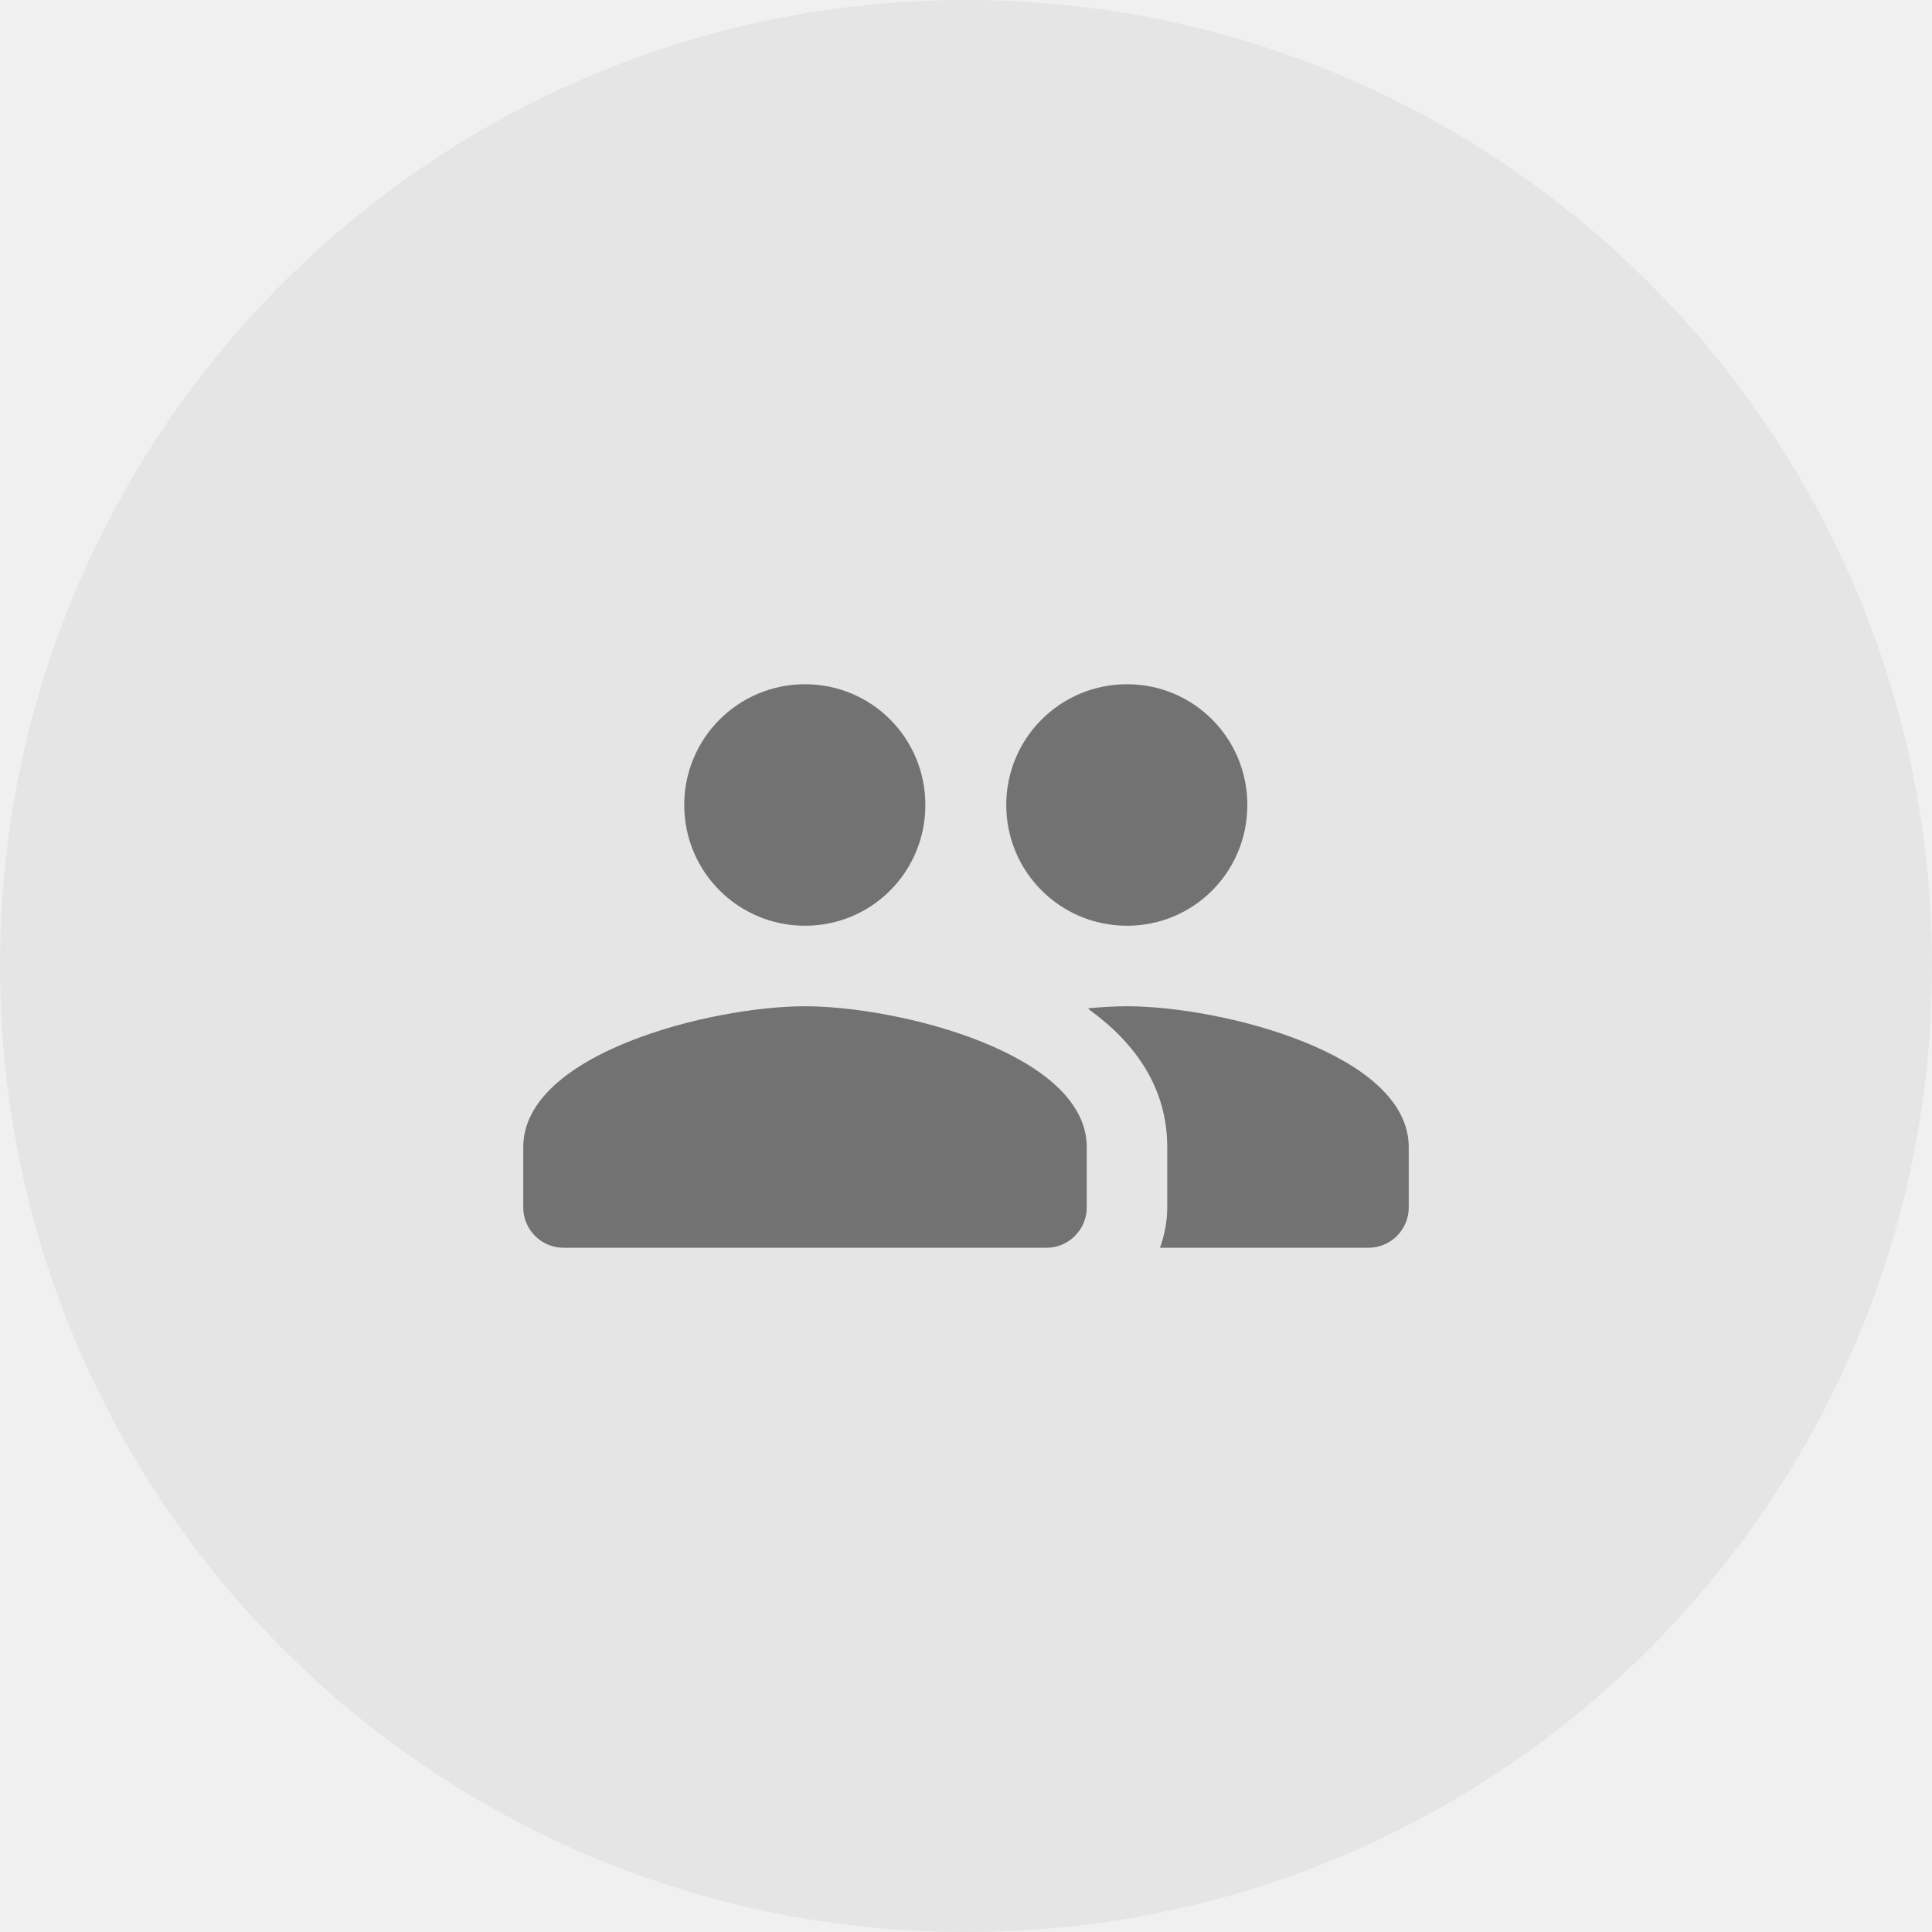
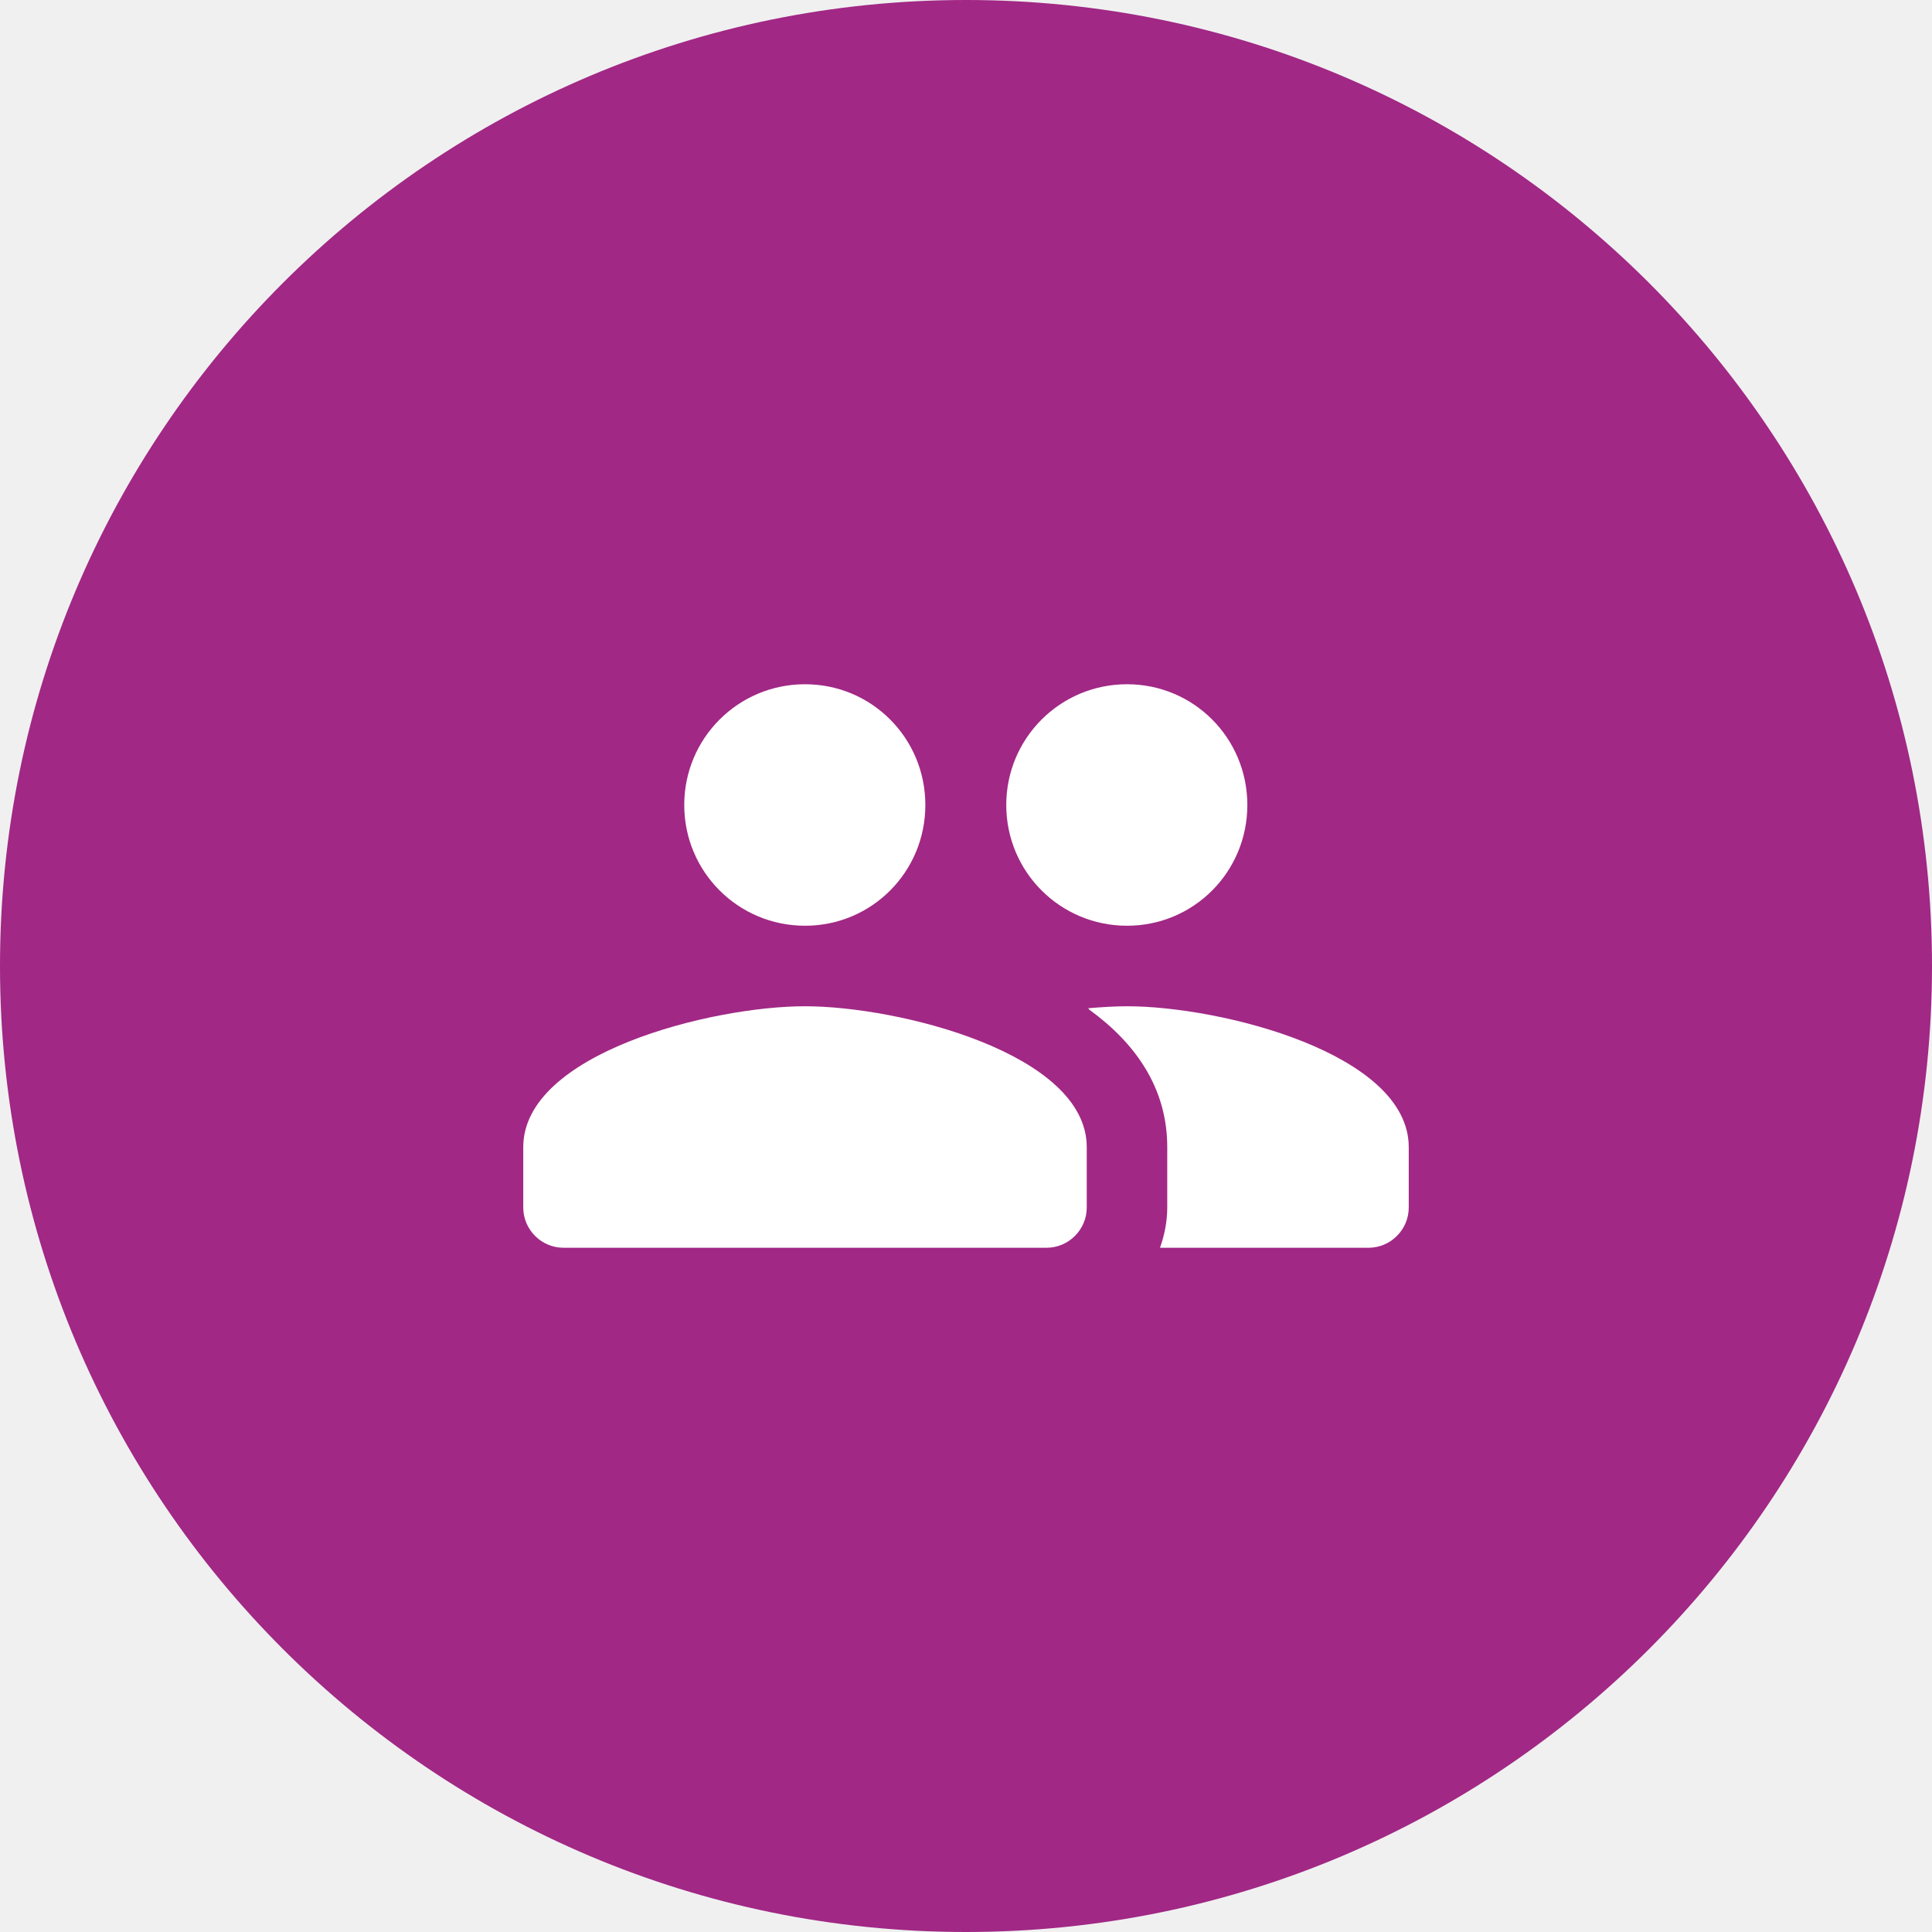
<svg xmlns="http://www.w3.org/2000/svg" width="80px" height="80px" viewBox="0 0 80 80" version="1.1">
-   <g id="Icon/Cards/Groups/Default" stroke="none" stroke-width="1" fill="none" fill-rule="evenodd">
-     <circle id="Oval" fill-opacity="0.05" fill="#000000" fill-rule="nonzero" cx="40" cy="40" r="40" />
+   <g id="Icon/Cards/Groups/Hover" stroke="none" stroke-width="1" fill="none" fill-rule="evenodd">
+     <circle id="Oval" fill="#A12885" fill-rule="nonzero" cx="40" cy="40" r="40" />
    <g id="Group" transform="translate(20, 20)">
      <polygon id="Path" points="0 0 40 0 40 40 0 40" />
-       <path d="M26.667,18.333 C29.433,18.333 31.65,16.1 31.65,13.333 C31.65,10.567 29.433,8.333 26.667,8.333 C23.9,8.333 21.667,10.567 21.667,13.333 C21.667,16.1 23.9,18.333 26.667,18.333 Z M13.333,18.333 C16.1,18.333 18.317,16.1 18.317,13.333 C18.317,10.567 16.1,8.333 13.333,8.333 C10.567,8.333 8.333,10.567 8.333,13.333 C8.333,16.1 10.567,18.333 13.333,18.333 Z M13.333,21.667 C9.45,21.667 1.667,23.617 1.667,27.5 L1.667,30 C1.667,30.917 2.417,31.667 3.333,31.667 L23.333,31.667 C24.25,31.667 25,30.917 25,30 L25,27.5 C25,23.617 17.217,21.667 13.333,21.667 Z M26.667,21.667 C26.183,21.667 25.633,21.7 25.05,21.75 C25.083,21.767 25.1,21.8 25.117,21.817 C27.017,23.2 28.333,25.05 28.333,27.5 L28.333,30 C28.333,30.583 28.217,31.15 28.033,31.667 L36.667,31.667 C37.583,31.667 38.333,30.917 38.333,30 L38.333,27.5 C38.333,23.617 30.55,21.667 26.667,21.667 Z" id="Shape" fill-opacity="0.5" fill="#000000" fill-rule="nonzero" />
+       <path d="M26.667,18.333 C29.433,18.333 31.65,16.1 31.65,13.333 C31.65,10.567 29.433,8.333 26.667,8.333 C23.9,8.333 21.667,10.567 21.667,13.333 C21.667,16.1 23.9,18.333 26.667,18.333 Z M13.333,18.333 C16.1,18.333 18.317,16.1 18.317,13.333 C18.317,10.567 16.1,8.333 13.333,8.333 C10.567,8.333 8.333,10.567 8.333,13.333 C8.333,16.1 10.567,18.333 13.333,18.333 Z M13.333,21.667 C9.45,21.667 1.667,23.617 1.667,27.5 L1.667,30 C1.667,30.917 2.417,31.667 3.333,31.667 L23.333,31.667 C24.25,31.667 25,30.917 25,30 L25,27.5 C25,23.617 17.217,21.667 13.333,21.667 Z M26.667,21.667 C26.183,21.667 25.633,21.7 25.05,21.75 C25.083,21.767 25.1,21.8 25.117,21.817 C27.017,23.2 28.333,25.05 28.333,27.5 L28.333,30 C28.333,30.583 28.217,31.15 28.033,31.667 L36.667,31.667 C37.583,31.667 38.333,30.917 38.333,30 L38.333,27.5 C38.333,23.617 30.55,21.667 26.667,21.667 Z" id="Shape" fill="#FFFFFF" fill-rule="nonzero" />
    </g>
  </g>
</svg>
